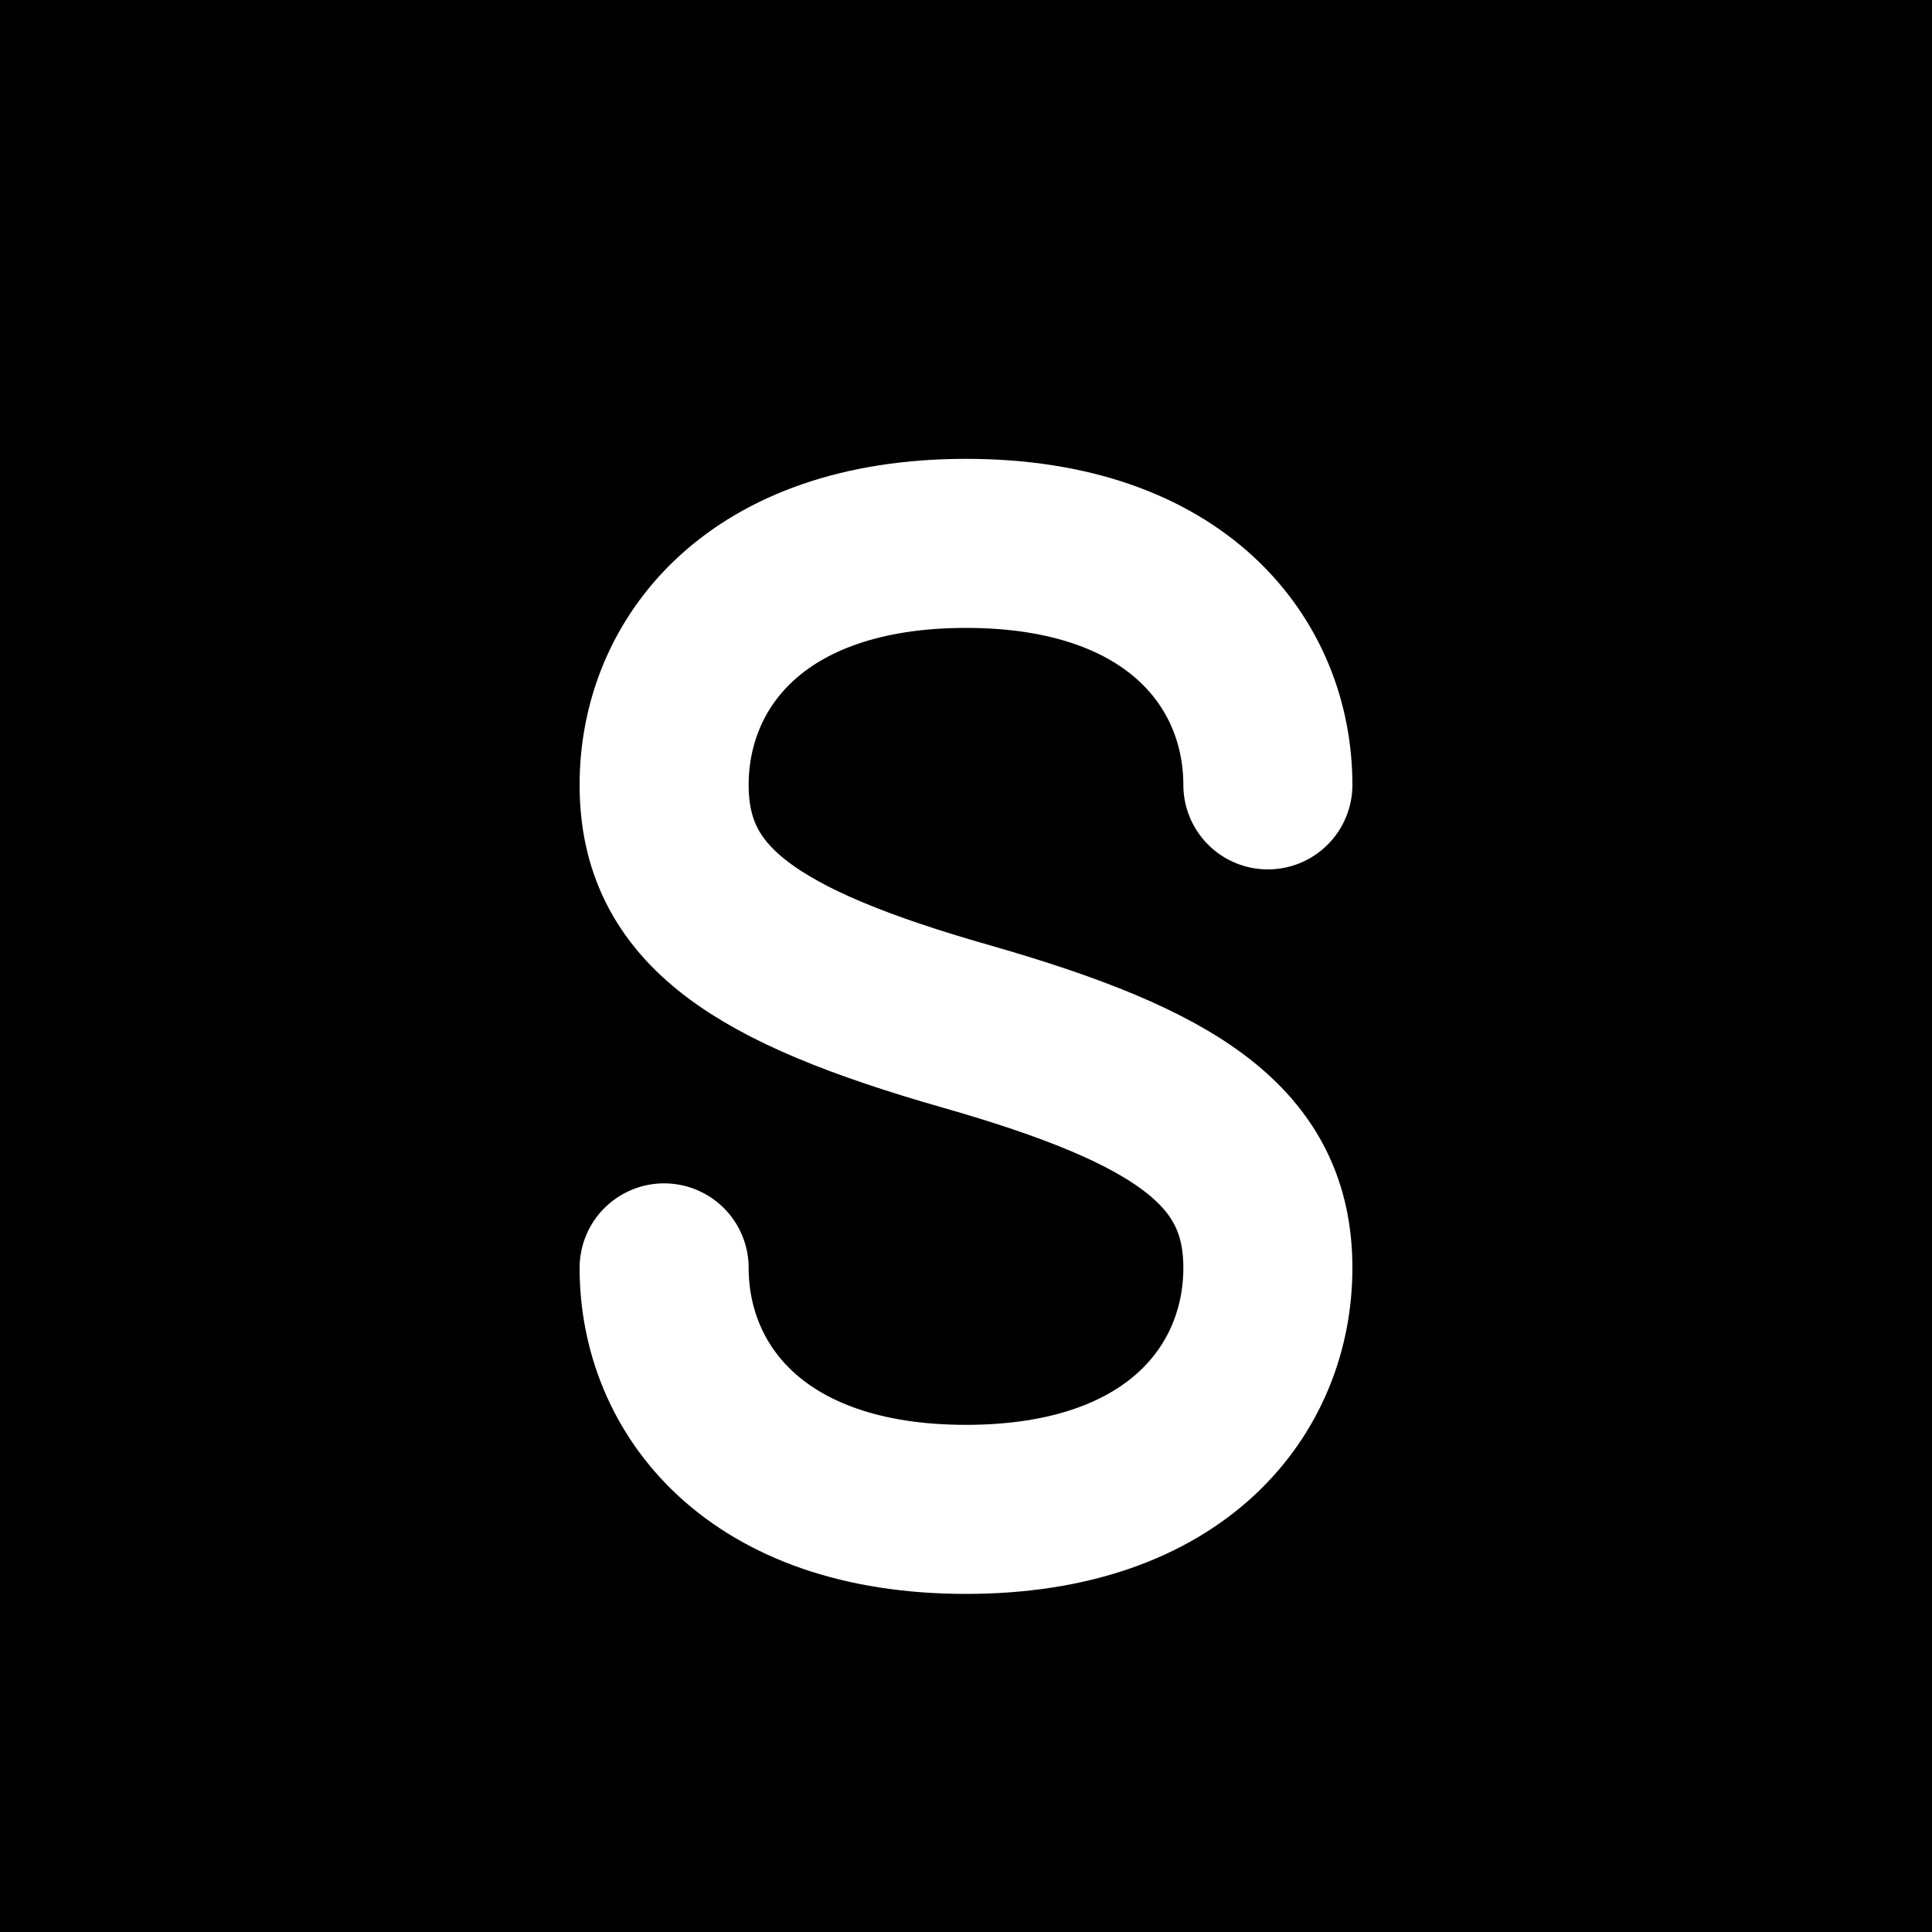
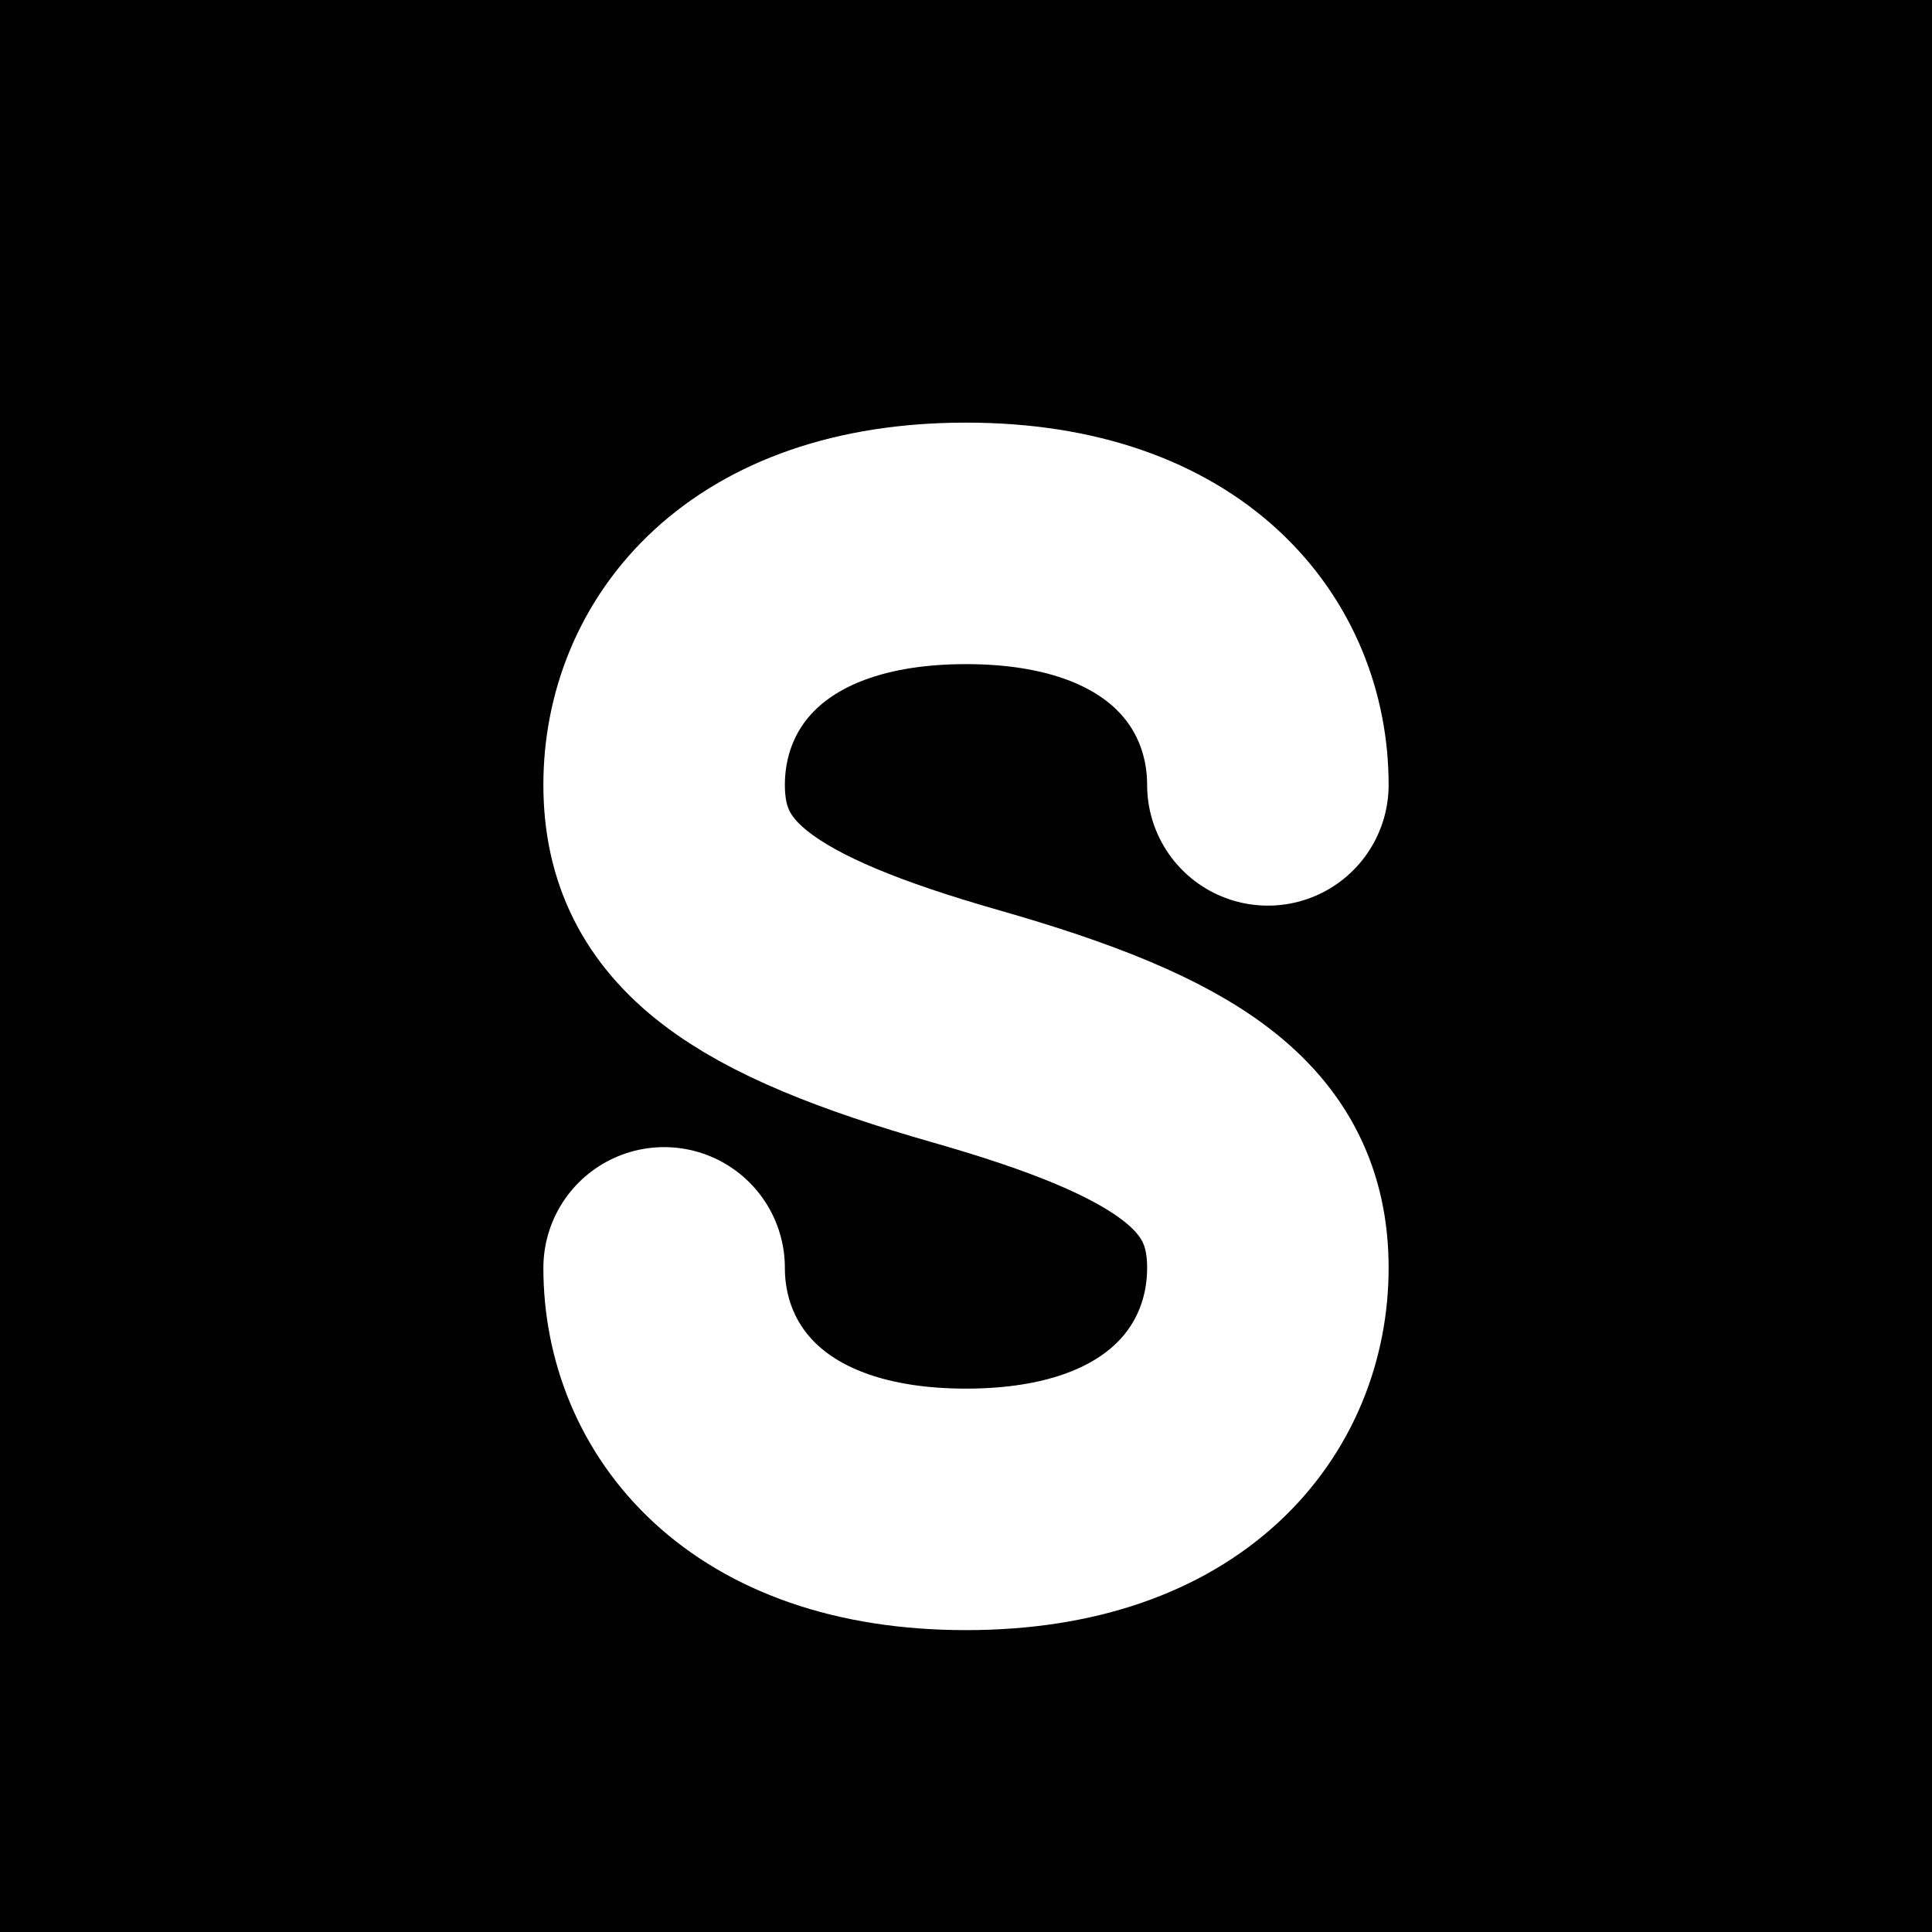
<svg xmlns="http://www.w3.org/2000/svg" width="32" height="32" viewBox="0 0 32 32" fill="none">
  <rect width="32" height="32" fill="#000000" />
-   <path d="M11 21 C11 23 12.5 25 16 25 C19.5 25 21 23 21 21 C21 19 19.5 18 16 17 C12.5 16 11 15 11 13 C11 11 12.5 9 16 9 C19.5 9 21 11 21 13" stroke="white" stroke-width="2.8" stroke-linecap="round" fill="none" />
+   <path d="M11 21 C11 23 12.5 25 16 25 C19.5 25 21 23 21 21 C21 19 19.5 18 16 17 C12.5 16 11 15 11 13 C11 11 12.5 9 16 9 C19.5 9 21 11 21 13" stroke="white" stroke-width="4" stroke-linecap="round" fill="none" />
</svg>
